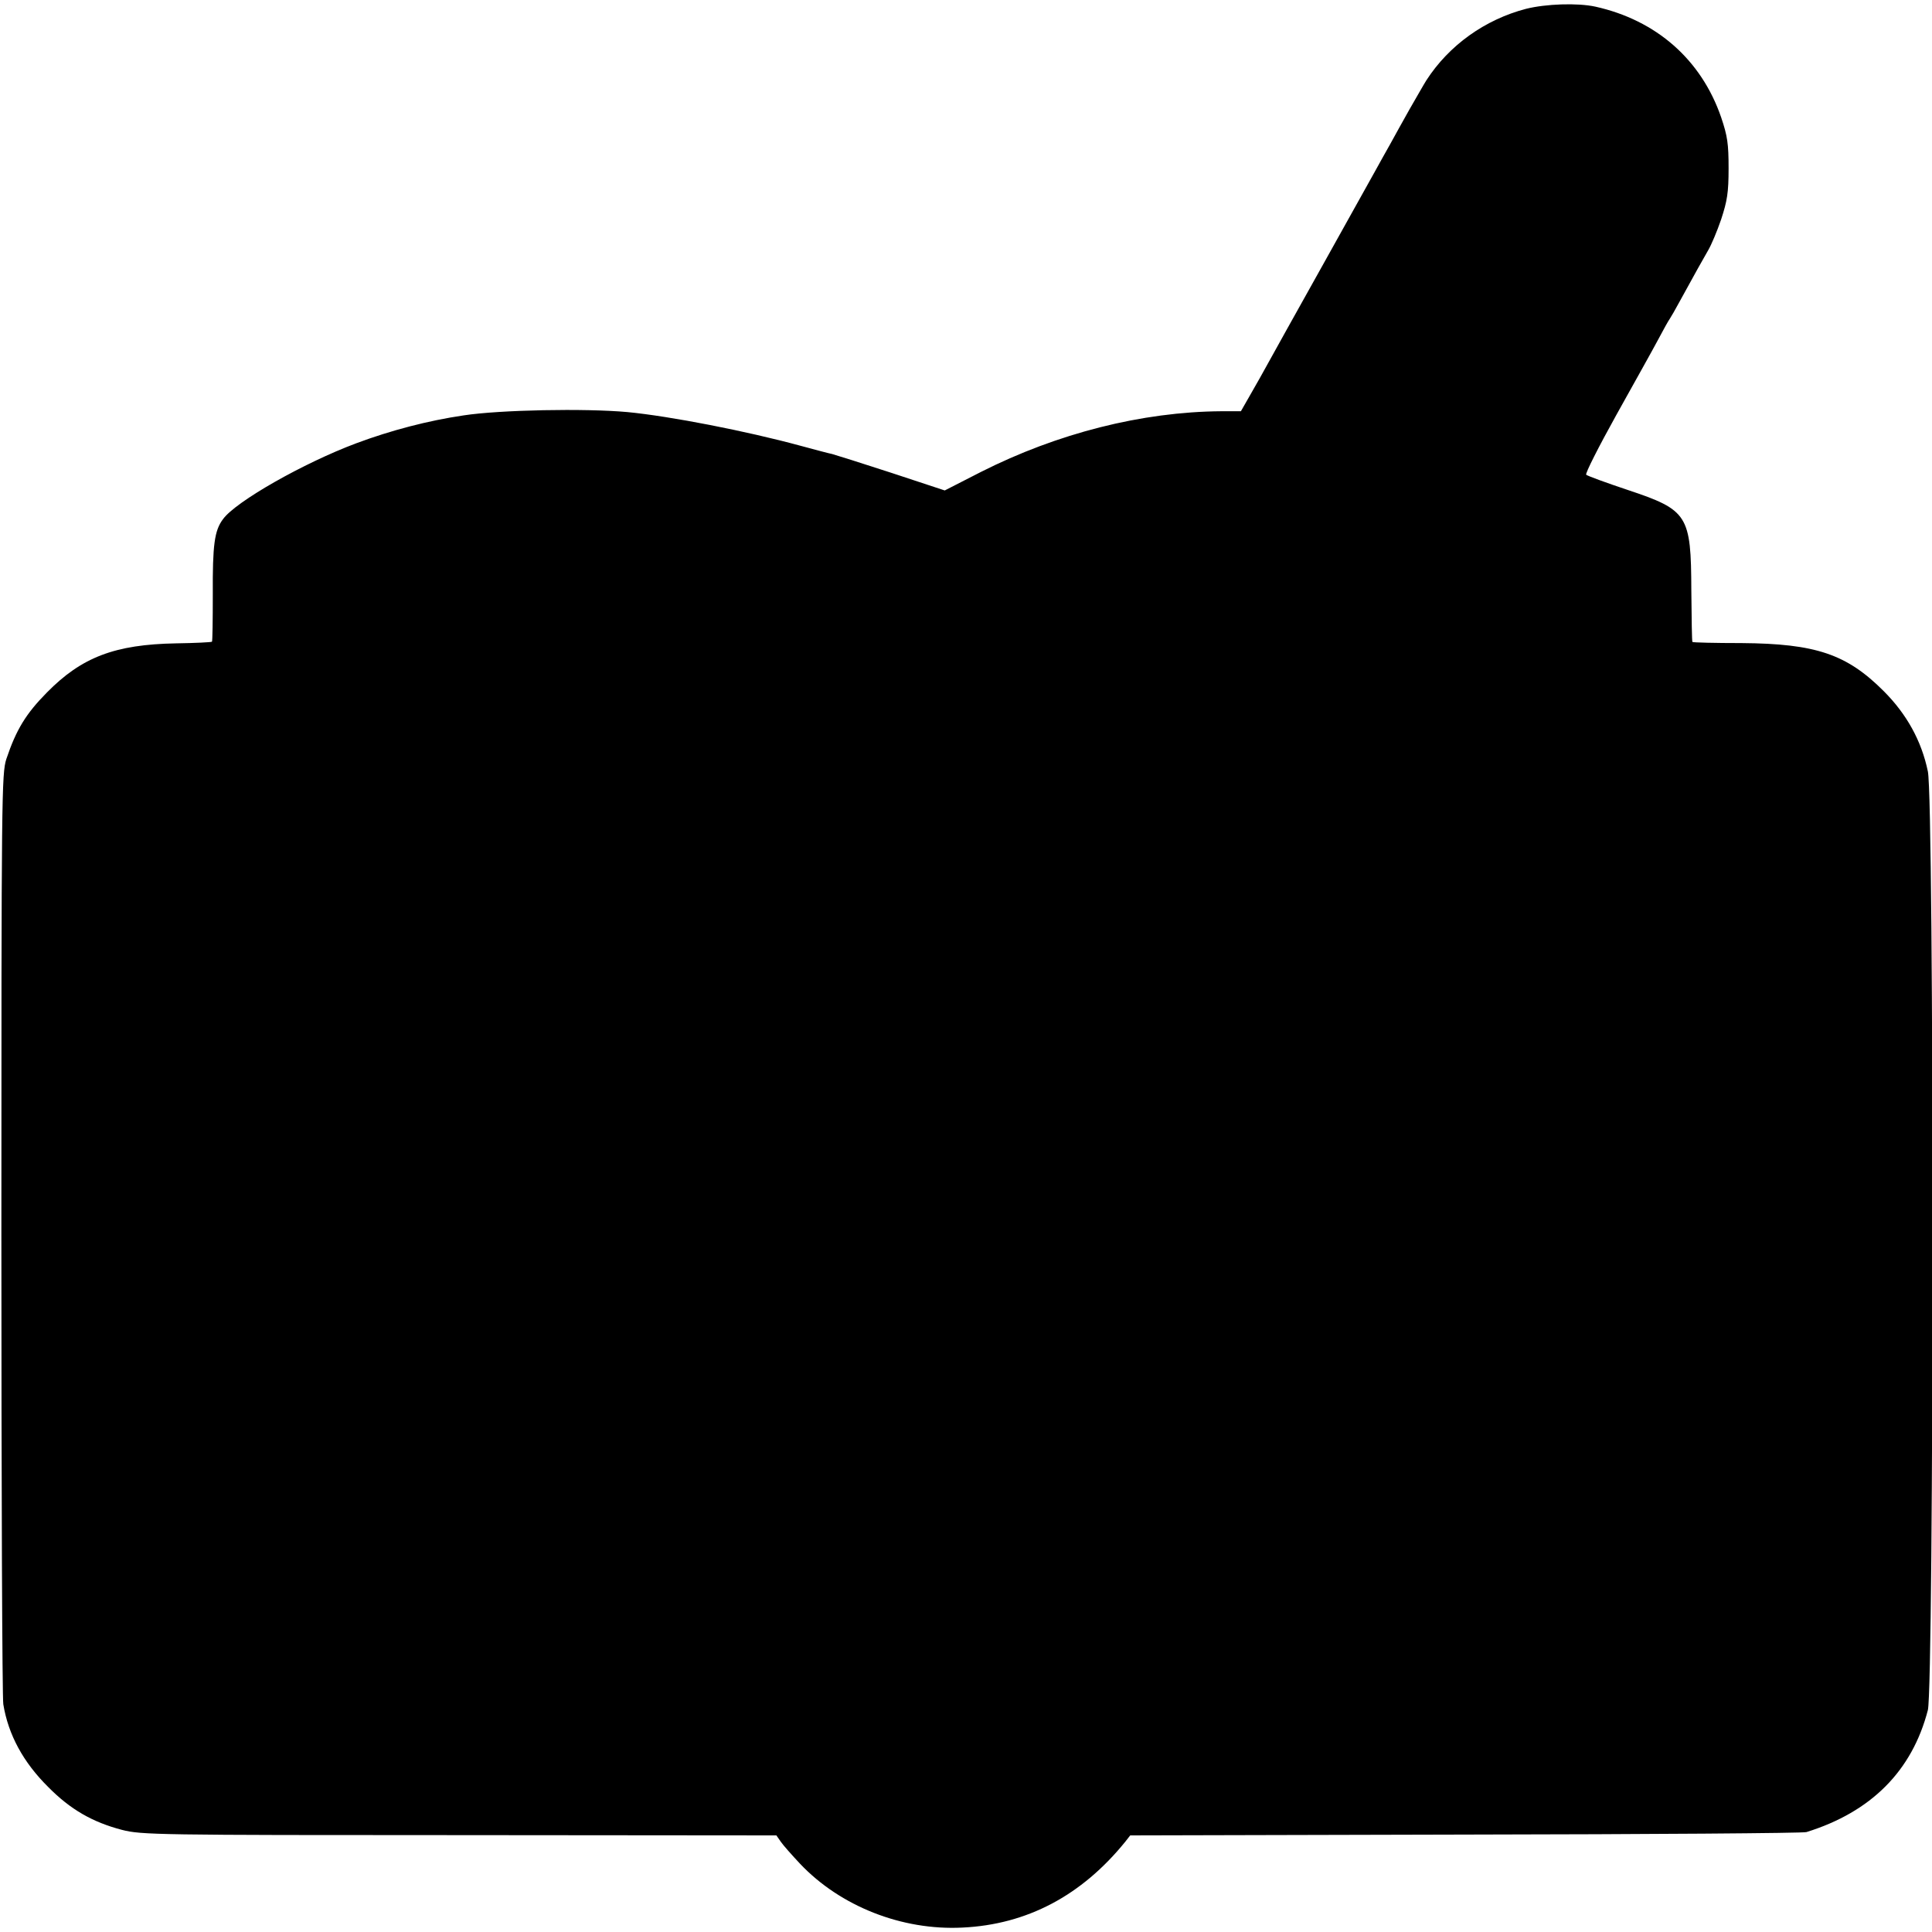
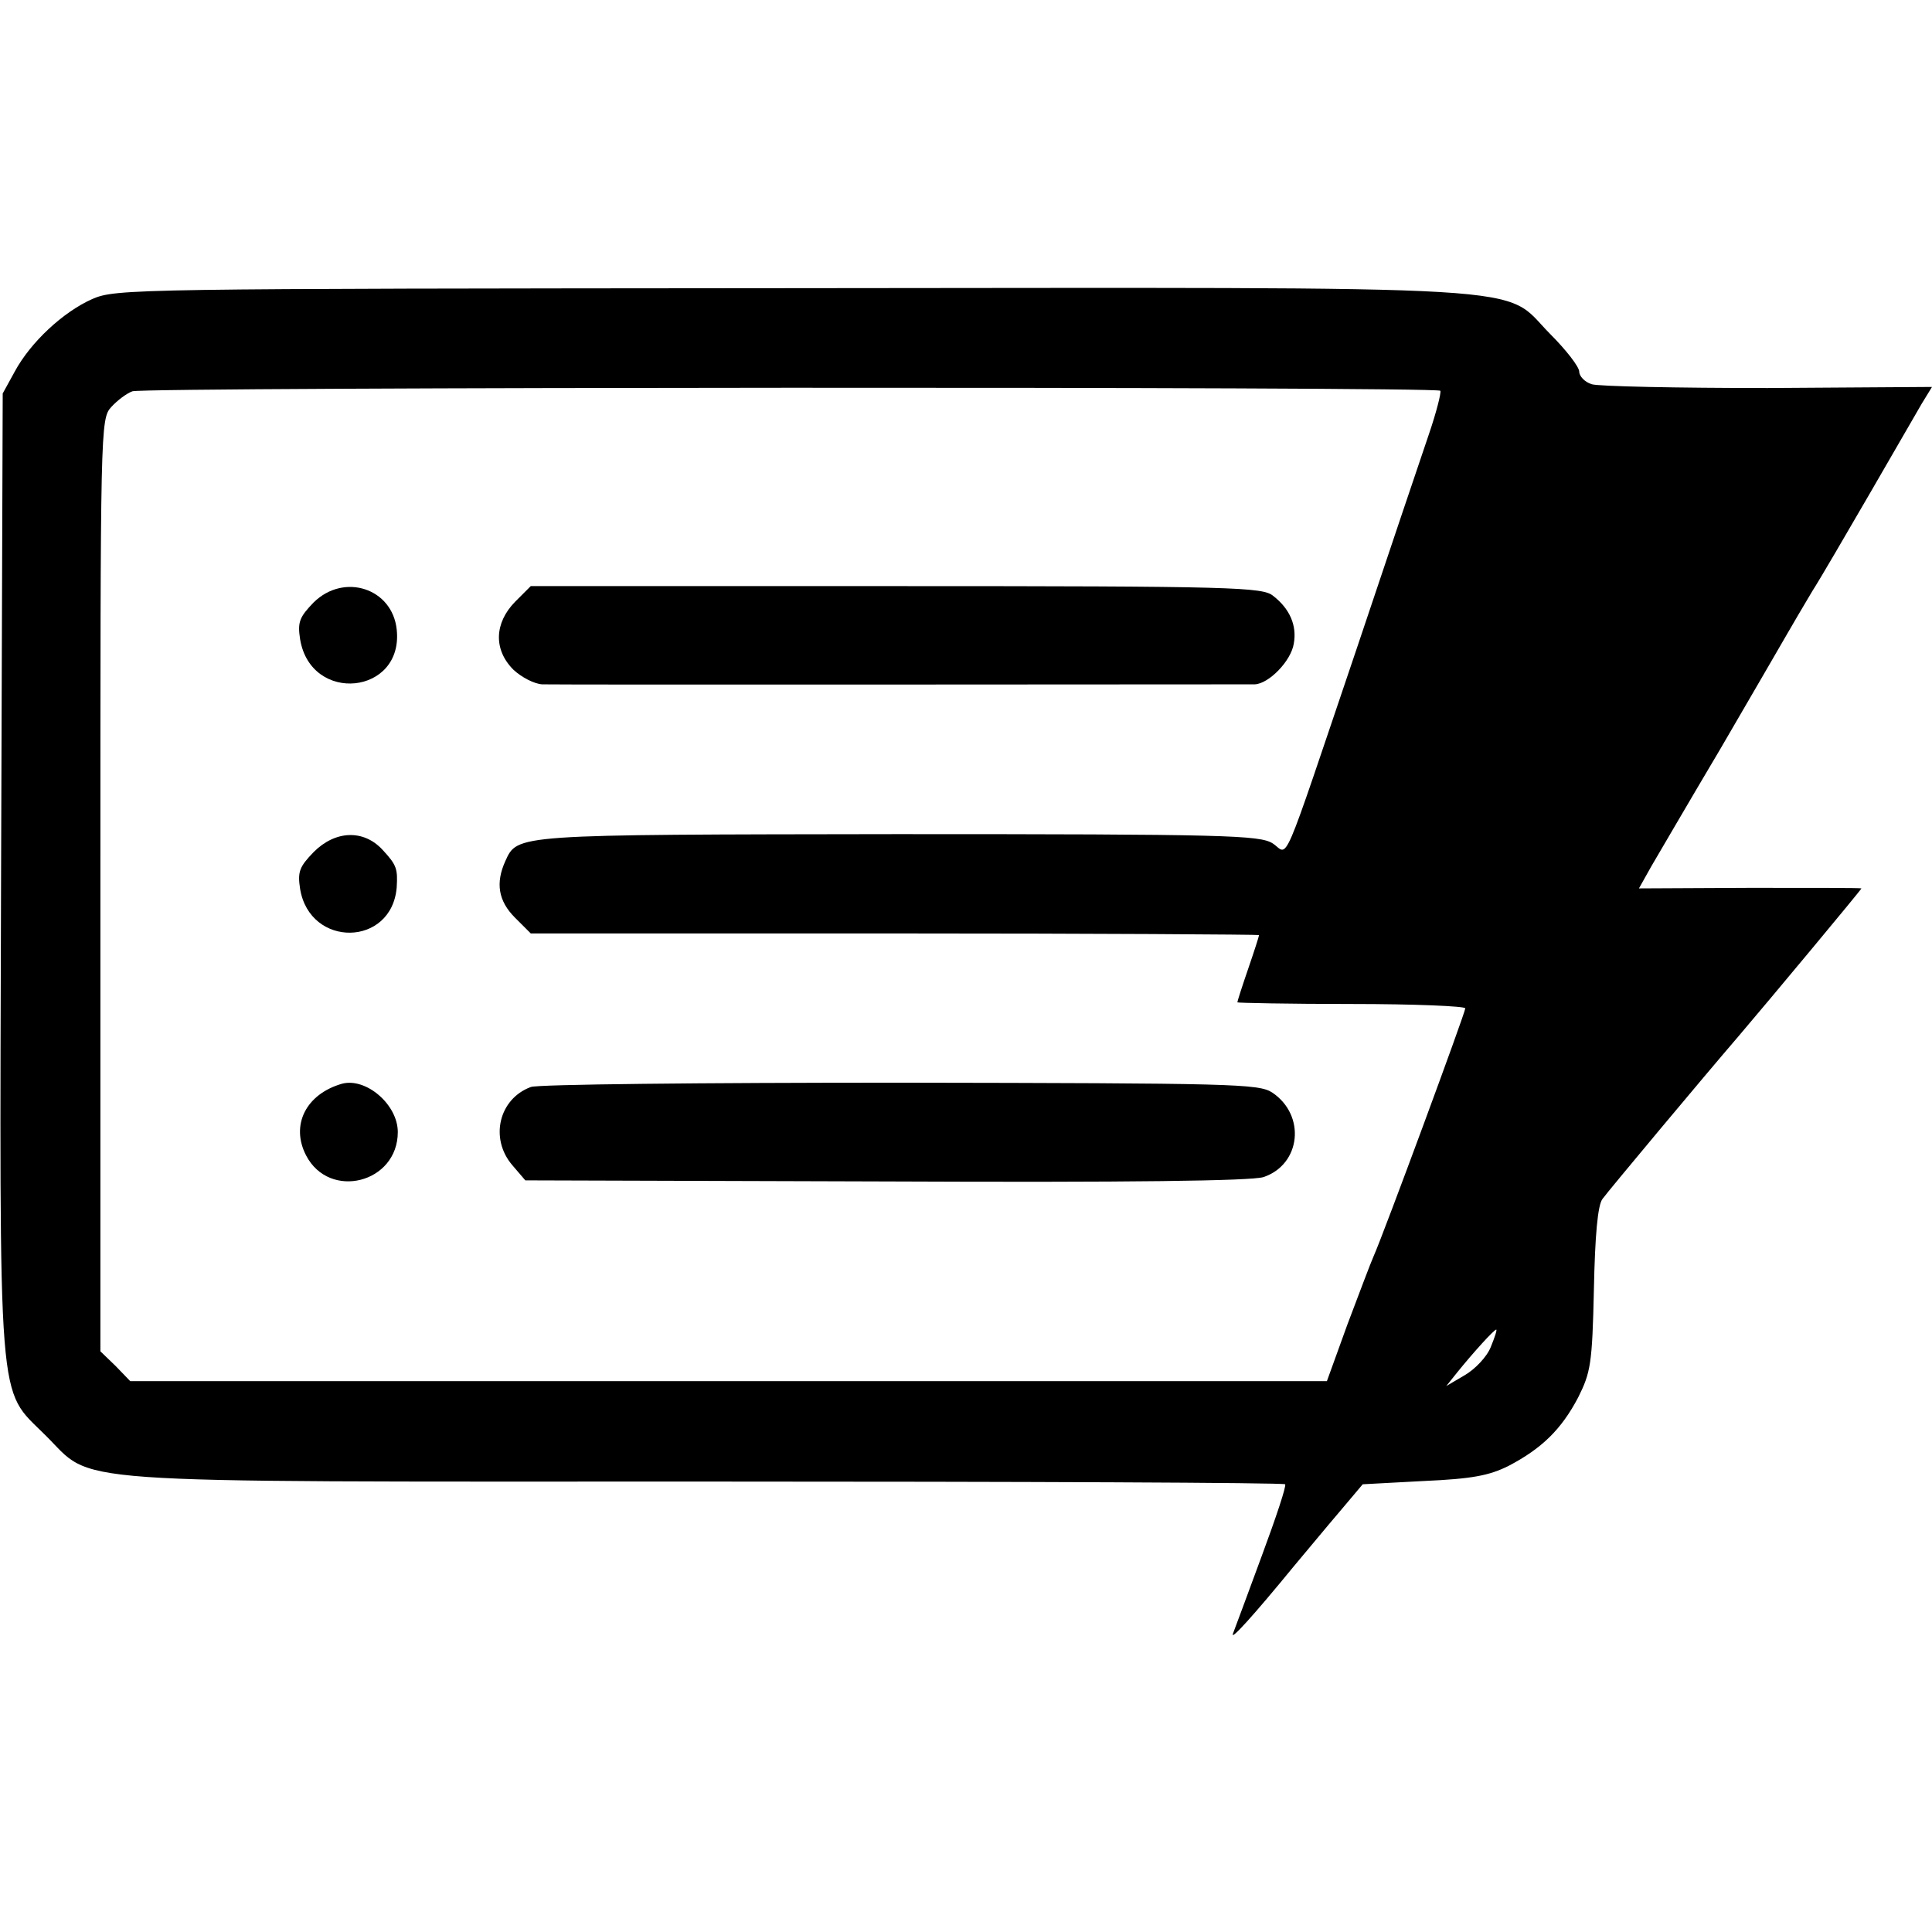
- <svg xmlns="http://www.w3.org/2000/svg" version="1.0" width="700pt" height="700pt" viewBox="0 0 700 700" preserveAspectRatio="xMidYMid meet">
-   <g transform="translate(0,700) scale(0.1,-0.1)" fill="#000000" stroke="none">
-     <path d="M5529 6968 c-149 -39 -279 -132 -361 -259 -9 -14 -36 -62 -61 -105 -24 -43 -56 -100 -70 -126 -15 -27 -39 -69 -53 -95 -15 -27 -102 -183 -194 -348 -92 -165 -180 -322 -195 -350 -15 -27 -43 -78 -63 -112 l-36 -63 -71 0 c-288 -2 -594 -80 -871 -220 l-131 -67 -194 64 c-107 35 -203 65 -214 68 -11 2 -63 16 -115 30 -195 53 -471 107 -627 122 -154 14 -462 8 -593 -12 -129 -19 -263 -54 -389 -101 -190 -71 -437 -211 -483 -275 -31 -41 -38 -93 -37 -272 0 -93 -1 -170 -3 -172 -2 -2 -61 -5 -130 -6 -222 -4 -342 -50 -468 -178 -76 -77 -111 -134 -147 -241 -17 -53 -18 -127 -18 -1720 0 -916 3 -1683 7 -1705 18 -110 72 -210 163 -300 80 -81 160 -127 267 -155 70 -18 126 -19 1222 -19 l1149 -1 16 -23 c8 -12 40 -48 70 -80 146 -154 369 -242 588 -231 234 11 432 116 590 311 l18 23 1215 3 c668 1 1224 5 1235 9 235 73 383 222 440 442 22 88 23 3294 0 3401 -23 111 -77 208 -160 291 -134 134 -246 172 -515 174 -96 0 -176 2 -178 4 -2 2 -3 86 -4 187 -1 273 -12 291 -231 364 -78 26 -146 51 -150 55 -4 4 45 101 109 216 64 115 133 238 152 274 19 36 38 70 42 75 4 6 21 35 37 65 52 95 85 154 103 185 10 17 31 66 46 110 22 67 27 97 27 185 0 89 -4 117 -27 185 -72 209 -235 352 -456 401 -65 14 -179 10 -251 -8z" />
+ <svg xmlns="http://www.w3.org/2000/svg" version="1.0" width="356pt" height="356pt" viewBox="0 0 356 356" preserveAspectRatio="xMidYMid meet">
+   <g transform="translate(0,356) scale(0.1,-0.1)" fill="#000000" stroke="none">
+     <path d="M170 3009 c-54 -24 -114 -80 -143 -134 l-22 -40 -3 -879 c-3 -1010 -7 -952 81 -1040 94 -92 1 -86 1215 -86 586 0 1068 -2 1070 -5 3 -2 -17 -62 -43 -132 -26 -71 -50 -135 -53 -143 -6 -15 36 31 113 125 22 26 59 71 83 99 l43 51 112 6 c90 4 121 10 157 28 61 32 97 67 128 126 23 46 26 62 29 199 2 99 7 156 16 167 10 14 188 227 250 299 58 68 227 271 227 273 0 1 -92 1 -205 1 l-205 -1 23 41 c13 22 70 120 127 216 56 96 111 191 122 210 11 19 32 55 47 80 16 25 63 106 106 180 43 74 86 149 96 166 l19 31 -303 -2 c-166 0 -312 3 -324 7 -13 4 -23 15 -23 23 0 9 -24 40 -54 70 -91 92 16 85 -1401 84 -1212 -1 -1241 -1 -1285 -20z m2484 -169 c2 -3 -7 -39 -21 -80 -14 -41 -74 -219 -133 -395 -143 -422 -124 -379 -155 -359 -24 15 -85 17 -692 17 -709 -1 -699 0 -722 -50 -18 -40 -13 -73 18 -104 l29 -29 671 0 c369 0 671 -2 671 -3 0 -2 -9 -30 -20 -62 -11 -32 -20 -60 -20 -62 0 -1 95 -3 210 -3 116 0 210 -4 210 -8 0 -8 -151 -417 -169 -457 -5 -11 -26 -67 -48 -125 l-38 -105 -1103 0 -1102 0 -27 28 -28 27 0 859 c0 845 0 859 20 881 11 12 28 25 39 29 21 8 2402 9 2410 1z m93 -1762 c-7 -18 -29 -41 -48 -52 l-34 -20 20 25 c29 36 68 79 72 79 2 0 -3 -15 -10 -32z" />
+     <path d="M578 2450 c-26 -27 -30 -36 -25 -68 20 -120 191 -102 178 18 -8 76 -97 105 -153 50z" />
+     <path d="M949 2451 c-38 -39 -40 -88 -3 -125 15 -14 38 -26 53 -27 30 -1 1288 0 1313 0 26 1 67 43 72 75 6 33 -7 64 -38 88 -19 16 -71 18 -694 18 l-674 0 -29 -29z" />
+     <path d="M578 1990 c-26 -27 -30 -36 -25 -68 18 -109 169 -107 178 3 2 34 0 41 -26 69 -35 38 -87 36 -127 -4z" />
+     <path d="M630 1563 c-66 -19 -95 -76 -66 -132 43 -83 169 -51 169 43 0 51 -59 101 -103 89z" />
+     <path d="M978 1557 c-59 -22 -76 -95 -34 -144 l24 -28 664 -2 c451 -2 673 1 696 8 69 23 79 114 16 156 -25 16 -72 17 -686 18 -363 0 -669 -3 -680 -8z" />
  </g>
</svg>
